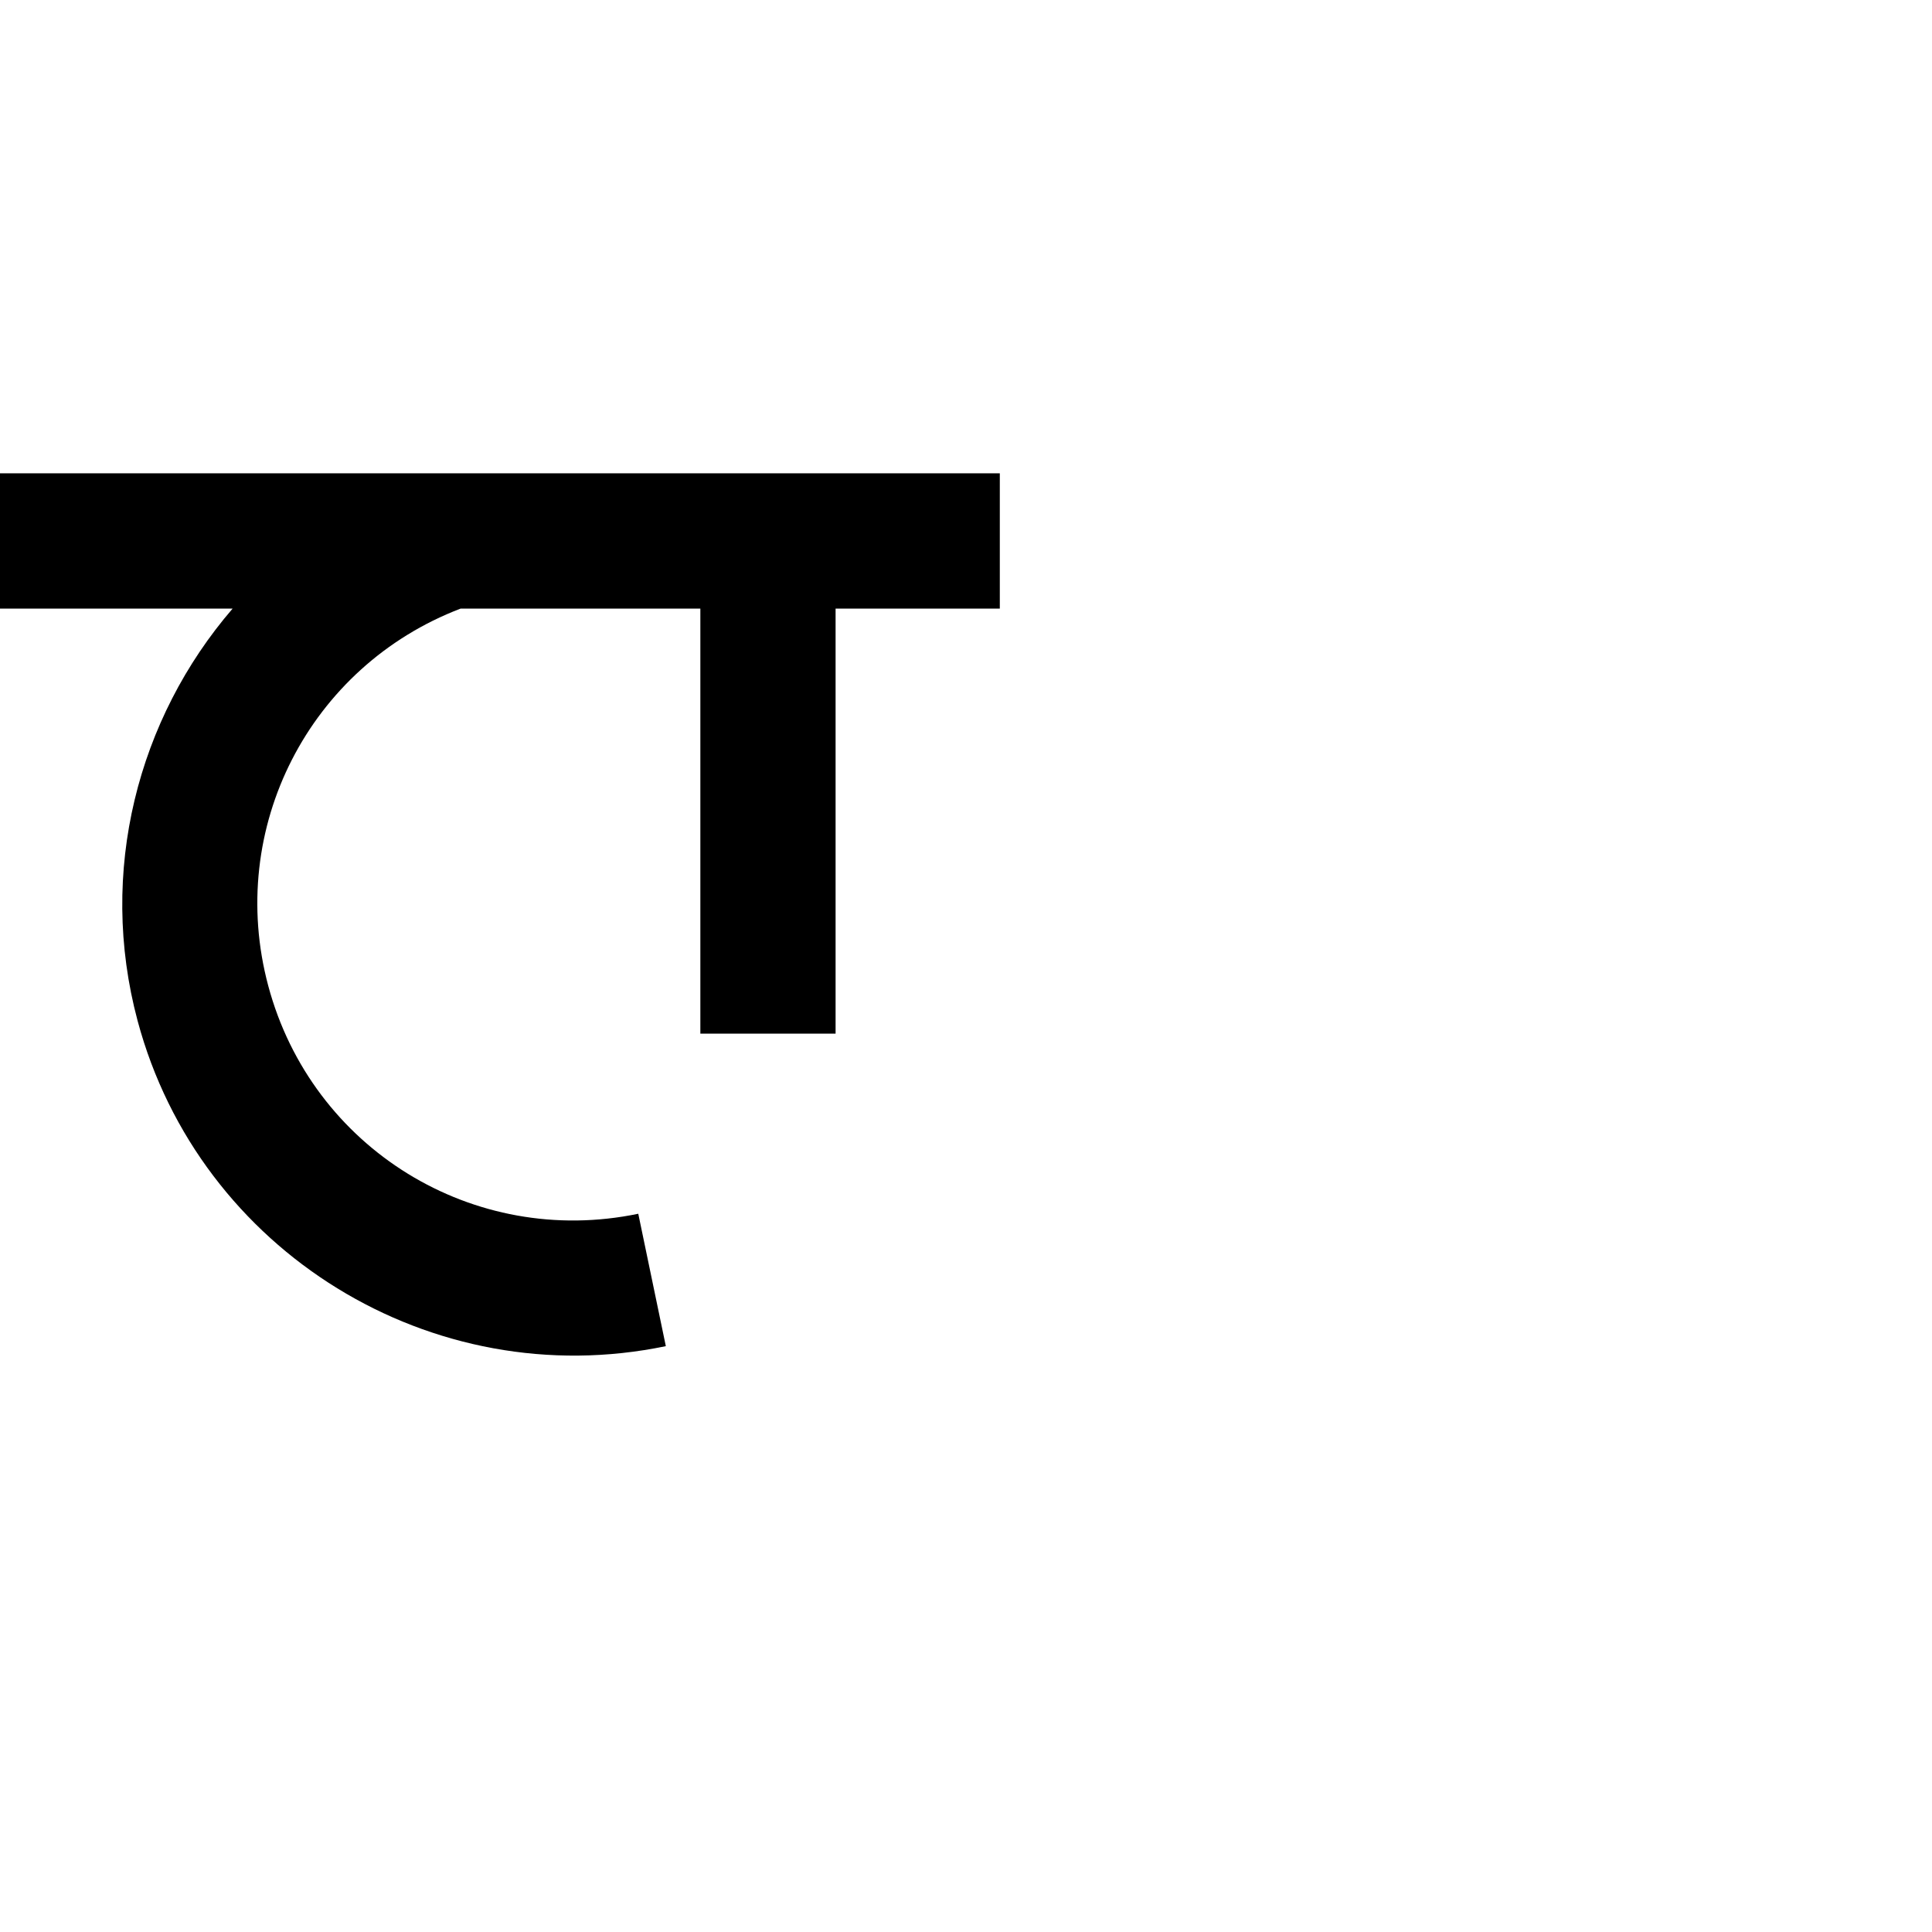
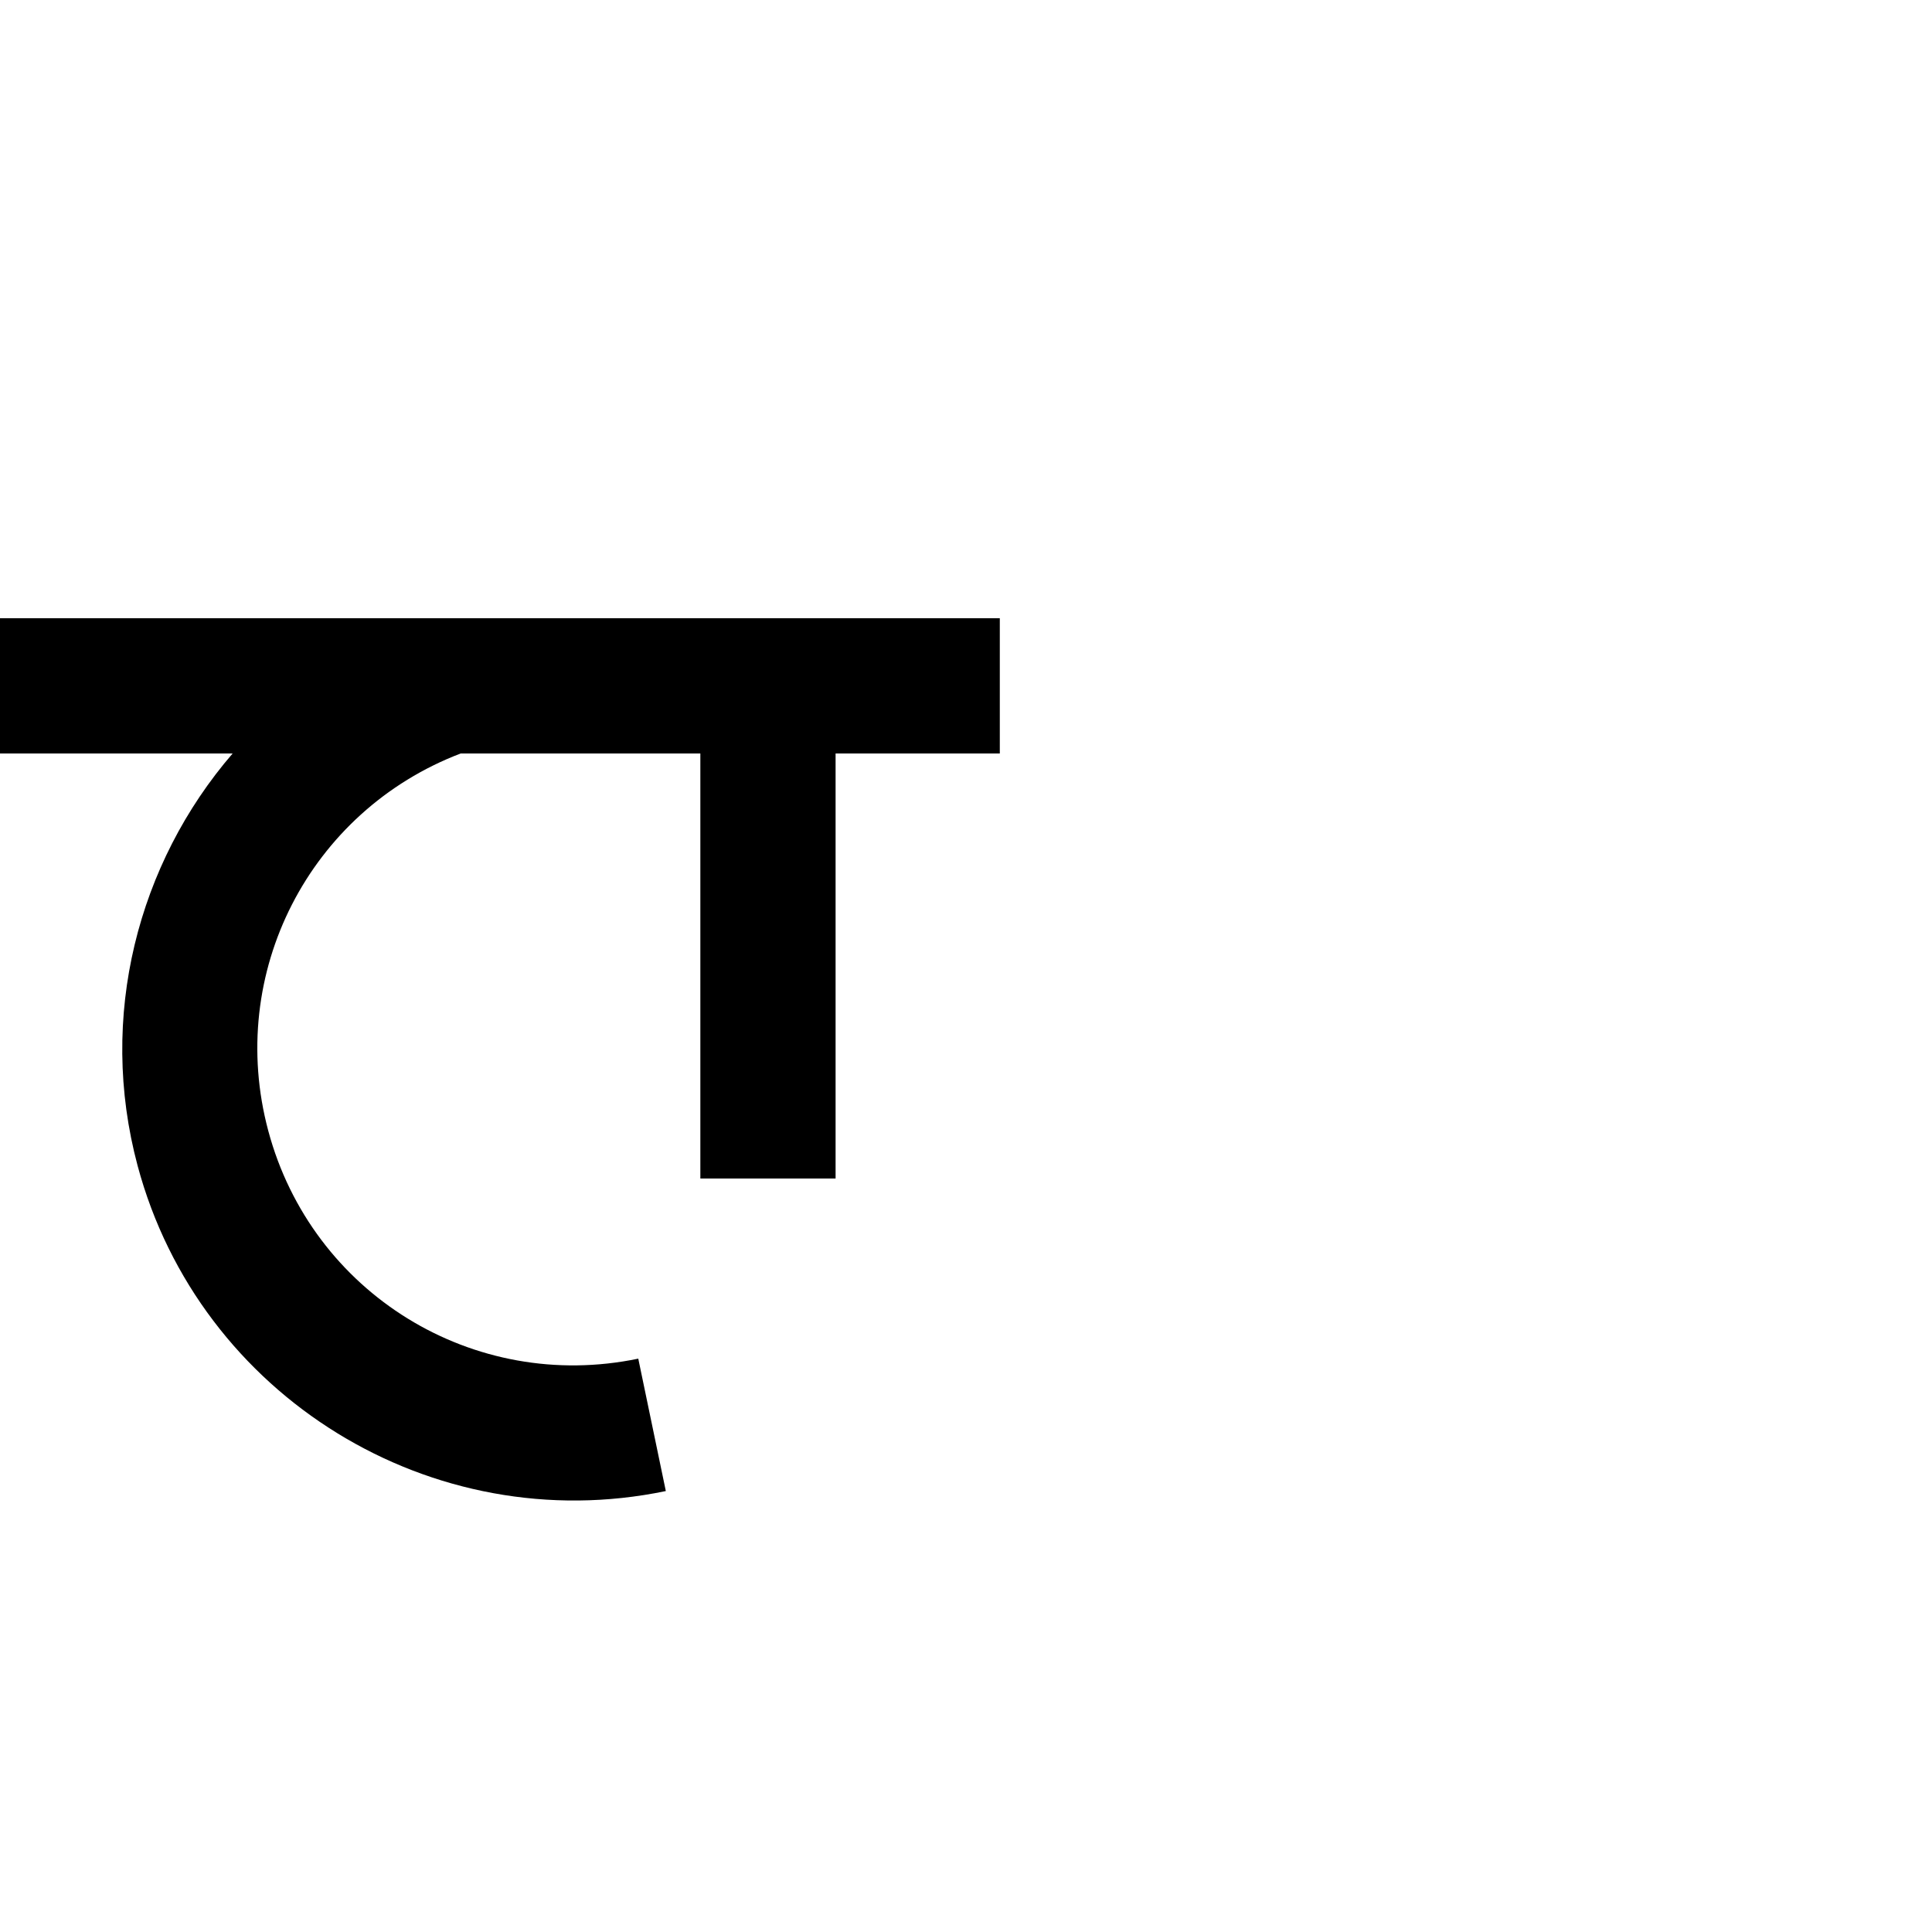
<svg xmlns="http://www.w3.org/2000/svg" width="1000pt" height="1000pt" viewBox="0 0 352.778 352.778" version="1.1" id="svg8">
  <defs id="defs2" />
  <g id="layer1" transform="translate(0,55.77775)">
-     <path style="color:#000000;font-style:normal;font-variant:normal;font-weight:normal;font-stretch:normal;font-size:medium;line-height:normal;font-family:sans-serif;font-variant-ligatures:normal;font-variant-position:normal;font-variant-caps:normal;font-variant-numeric:normal;font-variant-alternates:normal;font-feature-settings:normal;text-indent:0;text-align:start;text-decoration:none;text-decoration-line:none;text-decoration-style:solid;text-decoration-color:#000000;letter-spacing:normal;word-spacing:normal;text-transform:none;writing-mode:lr-tb;direction:ltr;text-orientation:mixed;dominant-baseline:auto;baseline-shift:baseline;text-anchor:start;white-space:normal;shape-padding:0;clip-rule:nonzero;display:inline;overflow:visible;visibility:visible;opacity:1;isolation:auto;mix-blend-mode:normal;color-interpolation:sRGB;color-interpolation-filters:linearRGB;solid-color:#000000;solid-opacity:1;vector-effect:none;fill:#000000;fill-opacity:1;fill-rule:nonzero;stroke:none;stroke-width:93.333;stroke-linecap:butt;stroke-linejoin:miter;stroke-miterlimit:4;stroke-dasharray:none;stroke-dashoffset:0;stroke-opacity:1;color-rendering:auto;image-rendering:auto;shape-rendering:auto;text-rendering:auto;enable-background:accumulate" d="M 0 326.664 L 0 420.002 L 160.547 420.002 C 95.149 495.827 67.391 601.577 94.982 704.551 C 137.637 863.741 298.156 962.585 459.508 929.02 L 440.492 837.646 C 326.691 861.32 215.223 792.675 185.139 680.398 C 155.951 571.468 213.644 459.801 317.92 420.002 L 483.336 420.002 L 483.336 713.336 L 576.666 713.336 L 576.666 420.002 L 690 420.002 L 690 326.664 L 0 326.664 z " transform="matrix(0.2645833,0,0,0.2645833,0,-55.77775)" id="path4705" />
+     <path style="color:#000000;font-style:normal;font-variant:normal;font-weight:normal;font-stretch:normal;font-size:medium;line-height:normal;font-family:sans-serif;font-variant-ligatures:normal;font-variant-position:normal;font-variant-caps:normal;font-variant-numeric:normal;font-variant-alternates:normal;font-feature-settings:normal;text-indent:0;text-align:start;text-decoration:none;text-decoration-line:none;text-decoration-style:solid;text-decoration-color:#000000;letter-spacing:normal;word-spacing:normal;text-transform:none;writing-mode:lr-tb;direction:ltr;text-orientation:mixed;dominant-baseline:auto;baseline-shift:baseline;text-anchor:start;white-space:normal;shape-padding:0;clip-rule:nonzero;display:inline;overflow:visible;visibility:visible;opacity:1;isolation:auto;mix-blend-mode:normal;color-interpolation:sRGB;color-interpolation-filters:linearRGB;solid-color:#000000;solid-opacity:1;vector-effect:none;fill:#000000;fill-opacity:1;fill-rule:nonzero;stroke:none;stroke-width:24.694;stroke-linecap:butt;stroke-linejoin:miter;stroke-miterlimit:4;stroke-dasharray:none;stroke-dashoffset:0;stroke-opacity:1;color-rendering:auto;image-rendering:auto;shape-rendering:auto;text-rendering:auto;enable-background:accumulate" d="M 0,57.11 V 81.806 H 42.478 C 25.175,101.868 17.83,129.848 25.131,157.093 c 11.286,42.119 53.756,68.271 96.447,59.391 l -5.031,-24.176 C 86.437,198.571 56.944,180.409 48.985,150.703 41.262,121.881 56.527,92.336 84.116,81.806 h 43.766 v 77.611 h 24.694 V 81.806 h 29.986 V 57.11 Z" id="path4705" />
  </g>
</svg>
